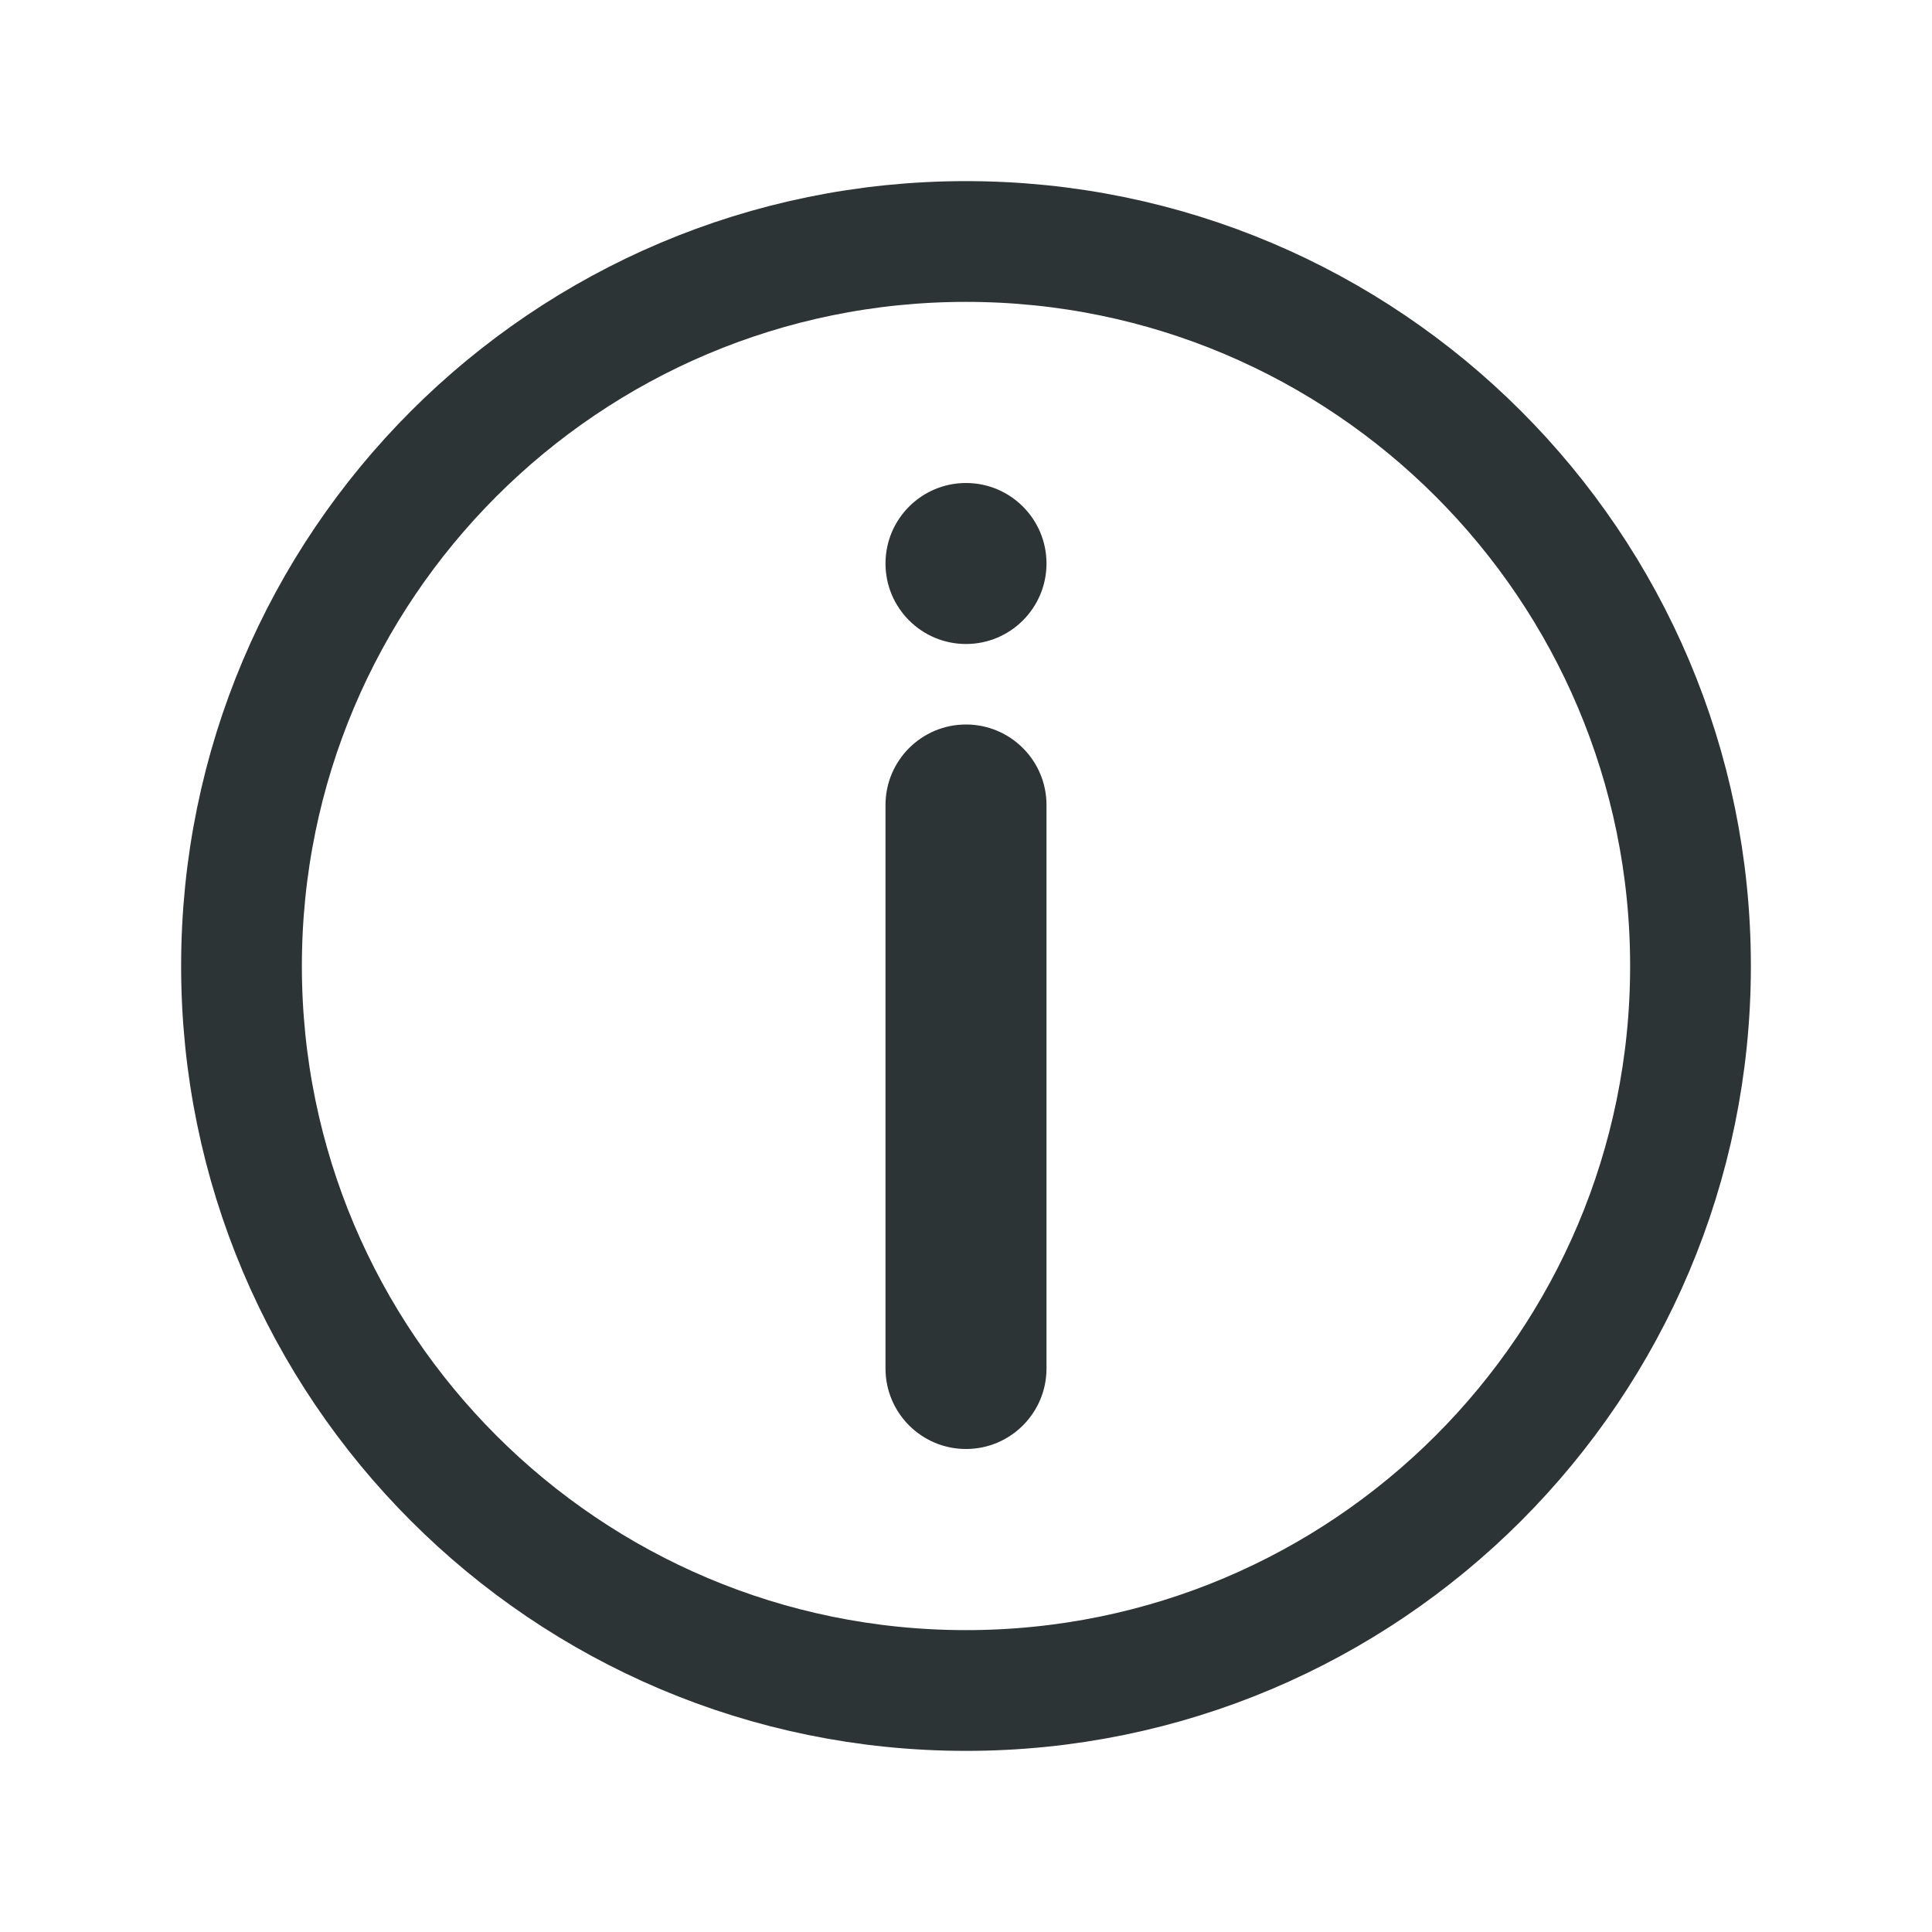
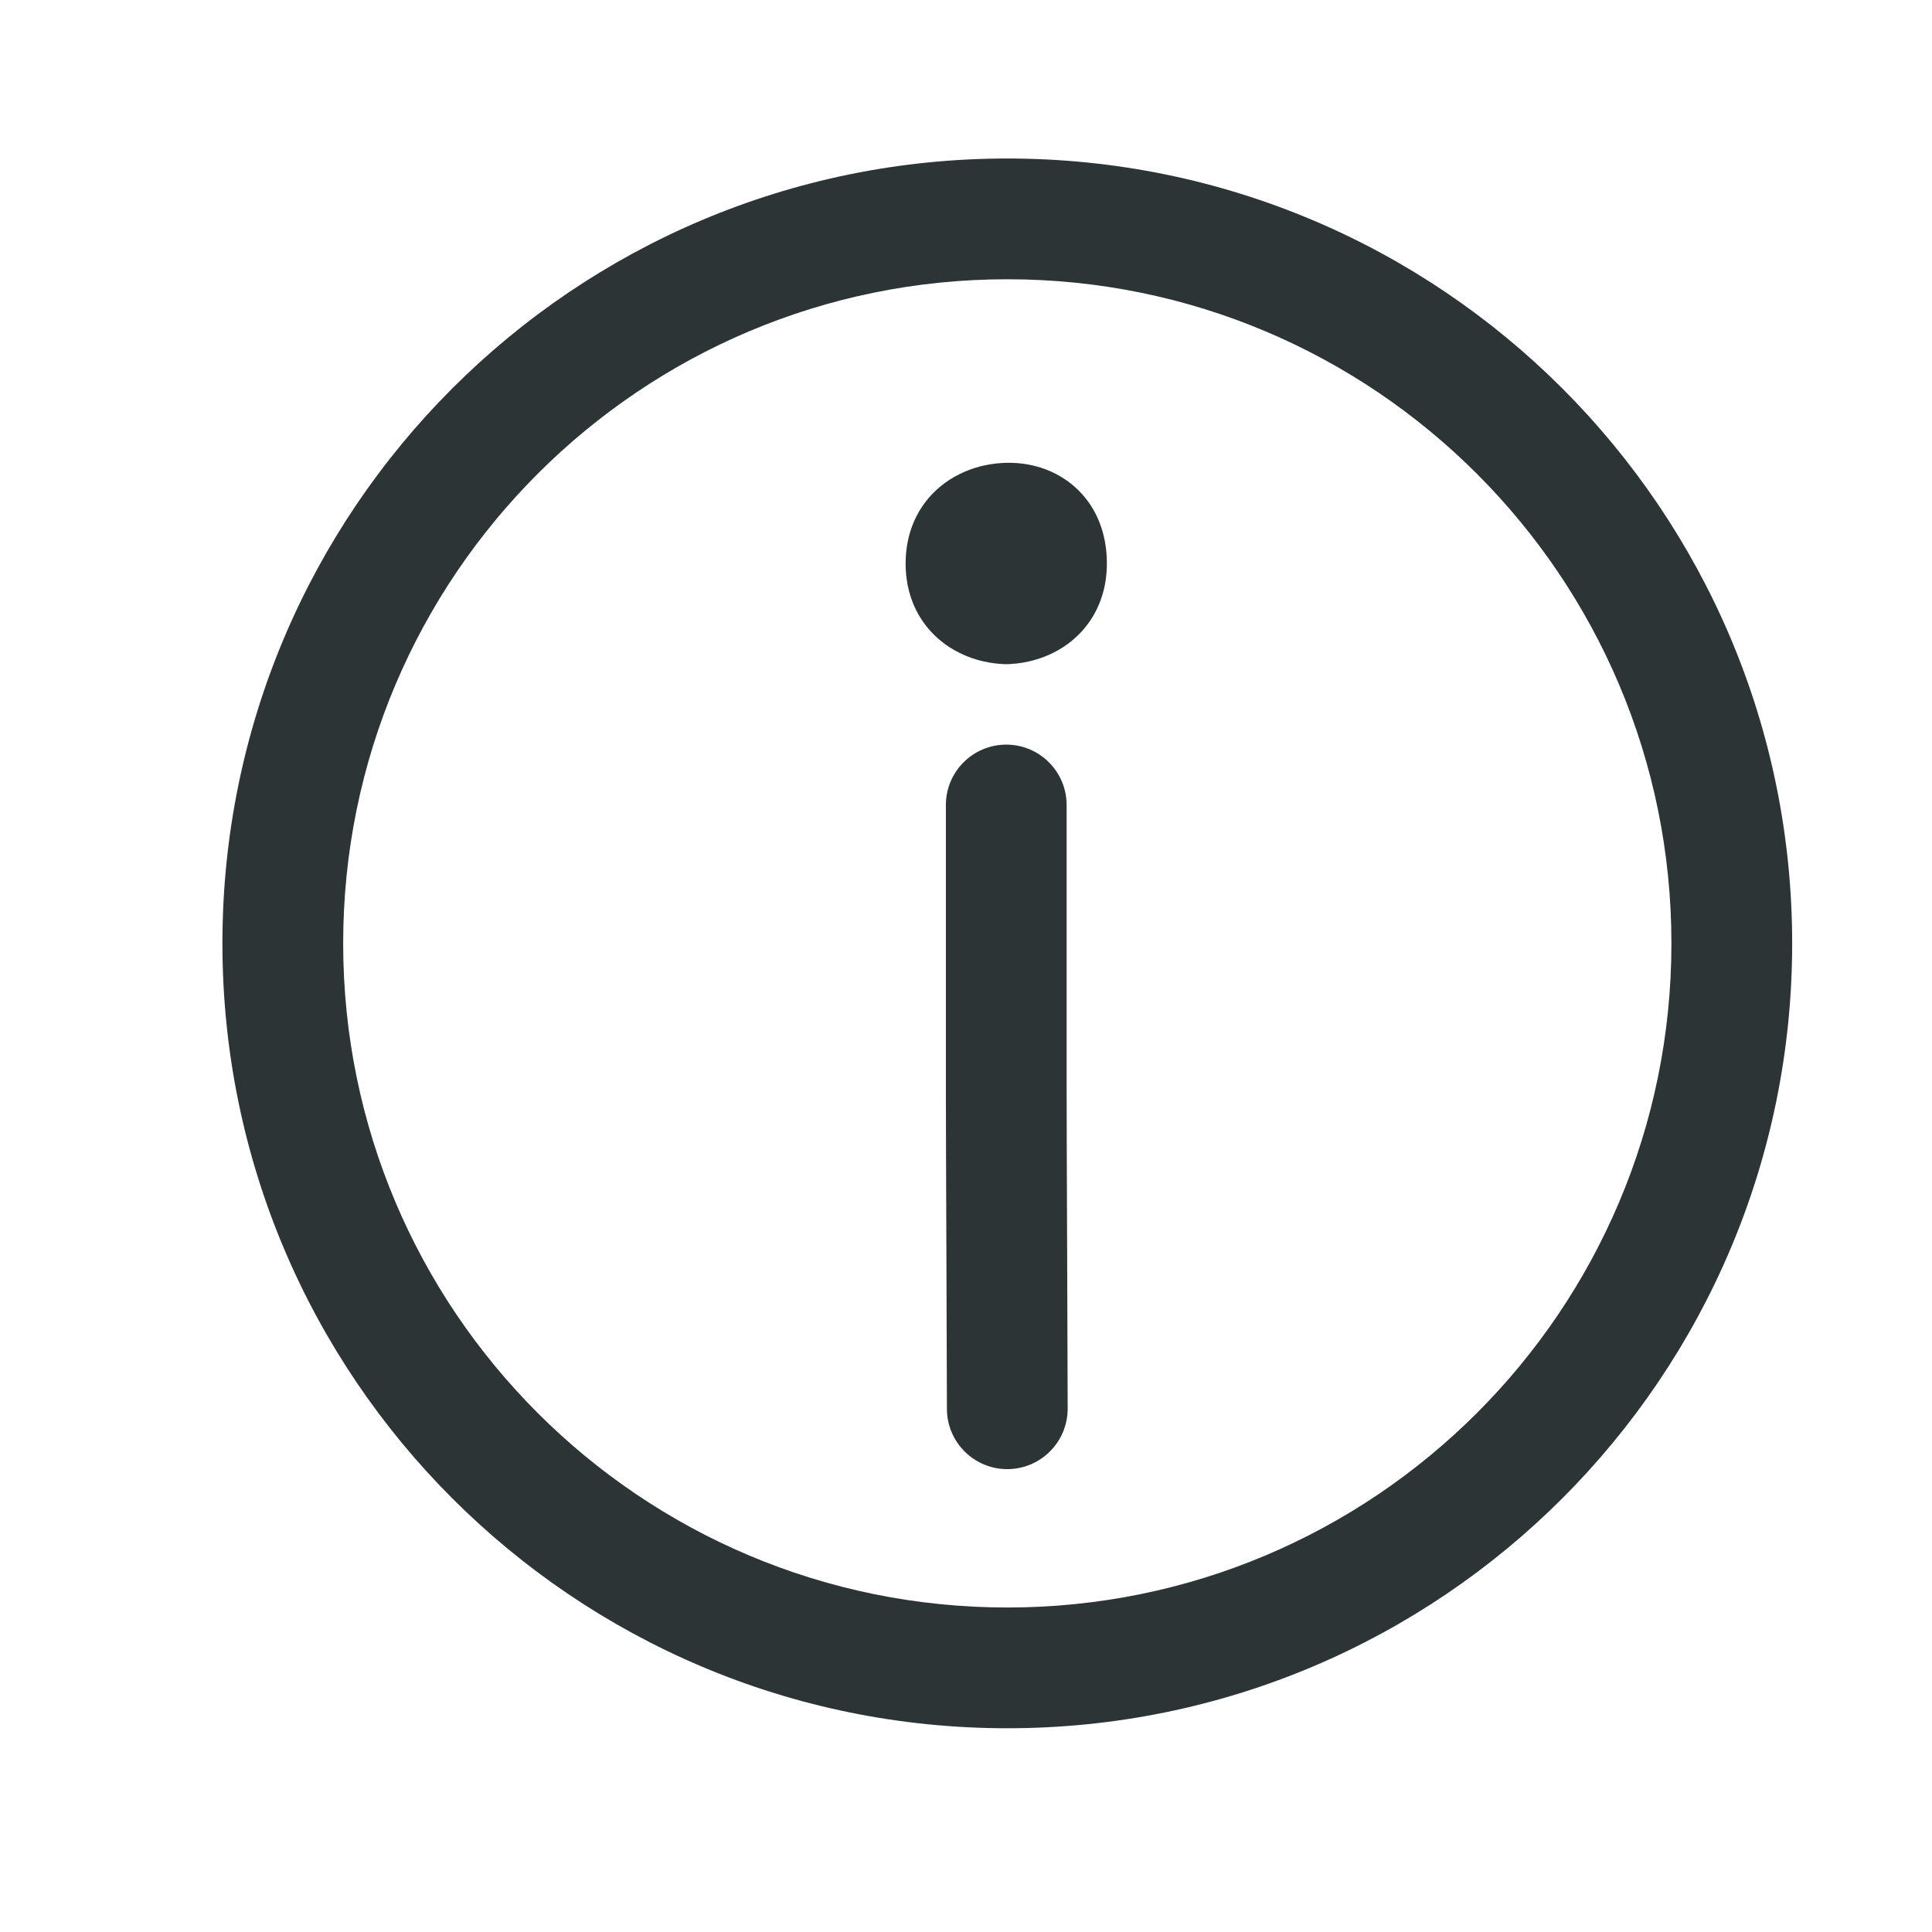
<svg xmlns="http://www.w3.org/2000/svg" width="24" height="24" viewBox="0 0 24 24" fill="none">
-   <circle cx="12" cy="12" r="9" stroke="#2D3436" stroke-width="1.5" />
-   <path d="M11 10C11 9.448 11.448 9 12 9C12.552 9 13 9.448 13 10V17C13 17.552 12.552 18 12 18C11.448 18 11 17.552 11 17V10Z" fill="#2D3436" />
-   <path d="M13 7C13 7.552 12.552 8 12 8C11.448 8 11 7.552 11 7C11 6.448 11.448 6 12 6C12.552 6 13 6.448 13 7Z" fill="#2D3436" />
+   <path fill-rule="evenodd" clip-rule="evenodd" d="M12.513 3.469C7.957 3.469 4.263 7.163 4.263 11.719C4.263 16.276 7.957 19.969 12.513 19.969C17.07 19.969 20.763 16.276 20.763 11.719C20.763 7.163 17.069 3.469 12.513 3.469ZM2.763 11.719C2.763 6.334 7.128 1.969 12.513 1.969C17.898 1.969 22.263 6.334 22.263 11.719C22.263 17.104 17.898 21.469 12.513 21.469C7.128 21.469 2.763 17.104 2.763 11.719ZM12.462 5.751C12.451 5.751 12.439 5.752 12.425 5.753C12.392 5.755 12.349 5.76 12.299 5.768C12.203 5.784 12.063 5.817 11.915 5.892C11.763 5.967 11.589 6.093 11.454 6.295C11.316 6.501 11.25 6.743 11.25 7V7.001C11.25 7.257 11.316 7.499 11.454 7.705C11.589 7.907 11.763 8.033 11.915 8.108C12.063 8.183 12.203 8.216 12.298 8.232C12.348 8.24 12.391 8.245 12.425 8.247C12.442 8.248 12.457 8.249 12.469 8.25L12.486 8.25L12.493 8.25L12.497 8.25L12.498 8.25C12.498 8.25 12.486 8.25 12.493 8.25C12.503 8.25 12.501 8.25 12.501 8.25L12.503 8.25L12.507 8.25L12.514 8.25L12.531 8.25C12.543 8.249 12.558 8.248 12.575 8.247C12.609 8.245 12.652 8.24 12.702 8.232C12.798 8.216 12.937 8.183 13.086 8.108C13.237 8.033 13.411 7.907 13.546 7.705C13.684 7.498 13.75 7.256 13.75 7M12.462 5.751C12.474 5.75 12.488 5.749 12.503 5.749C12.538 5.748 12.585 5.749 12.638 5.753C12.741 5.761 12.893 5.785 13.057 5.858C13.227 5.935 13.413 6.067 13.553 6.283C13.691 6.499 13.75 6.747 13.75 7M12.5 9.25C12.914 9.25 13.25 9.586 13.25 10V13.5C13.25 13.774 13.253 14.773 13.257 15.704L13.263 17.497L12.516 18.25L12.498 18.25L11.763 17.503L11.757 15.71C11.753 14.78 11.75 13.778 11.75 13.5V10C11.75 9.586 12.086 9.25 12.5 9.25ZM12.516 18.25C12.102 18.252 11.764 17.917 11.763 17.503L12.498 18.25L12.516 18.25L13.263 17.497C13.264 17.911 12.93 18.248 12.516 18.25Z" fill="#2D3436" />
</svg>
